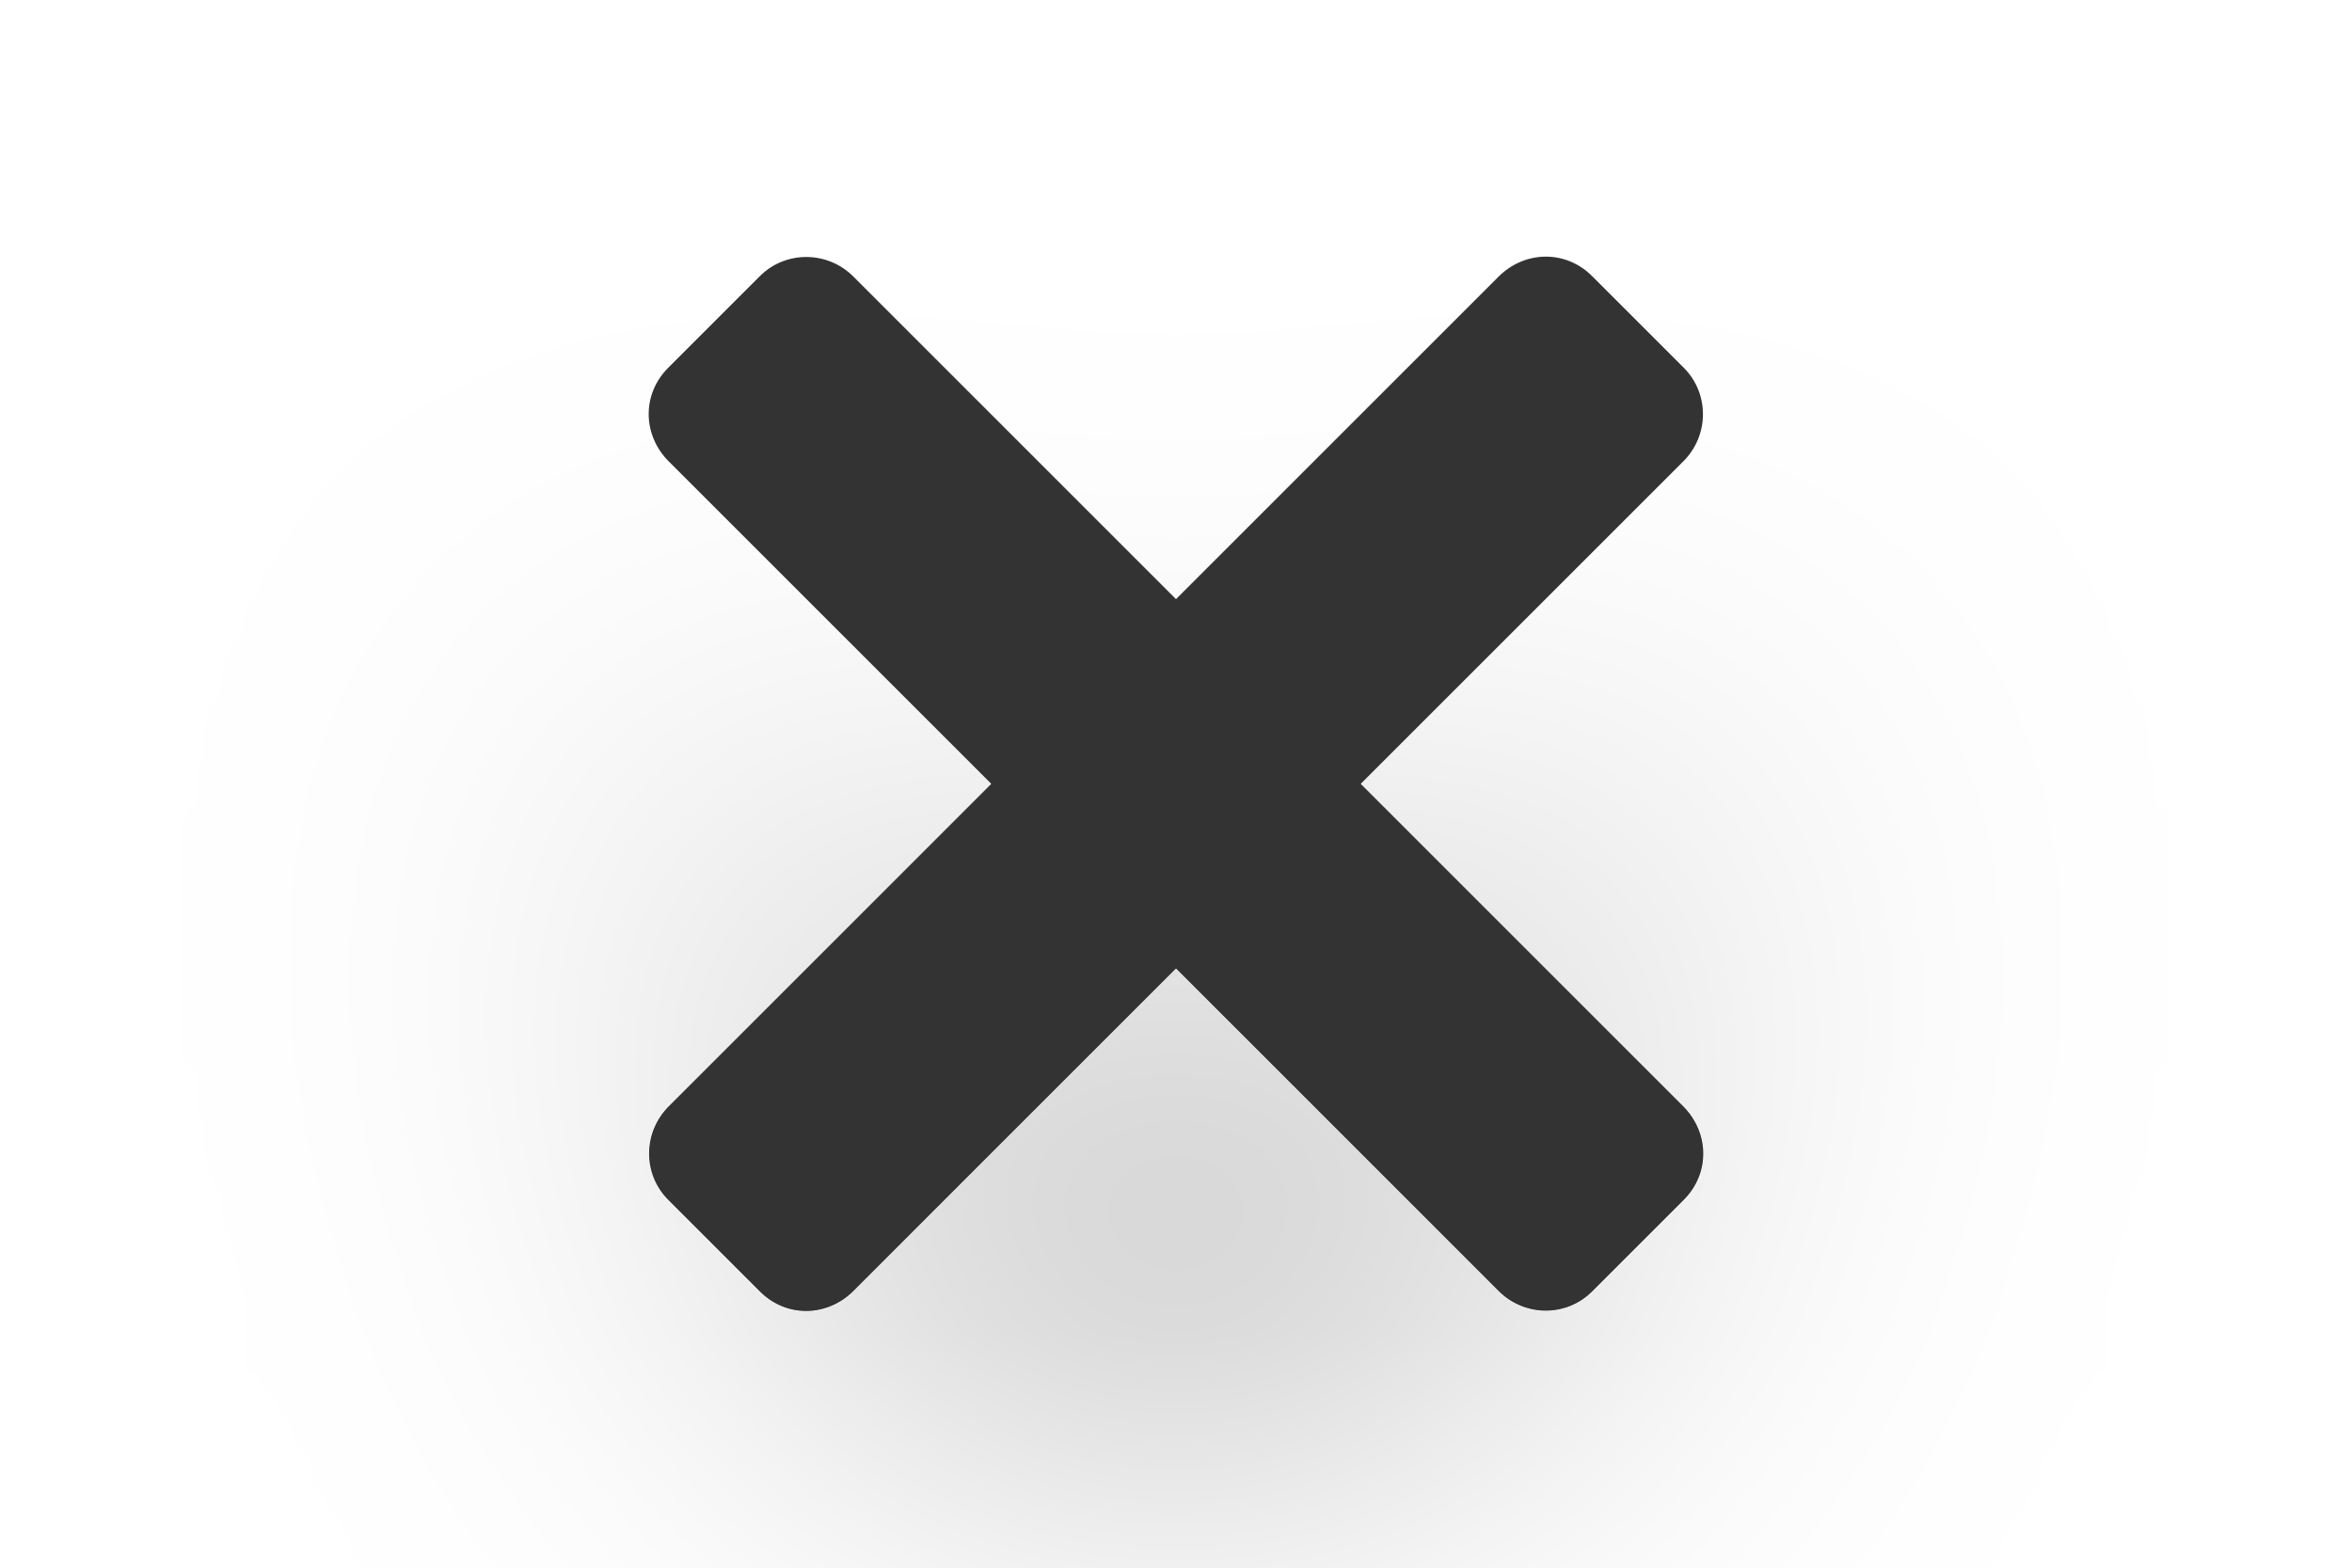
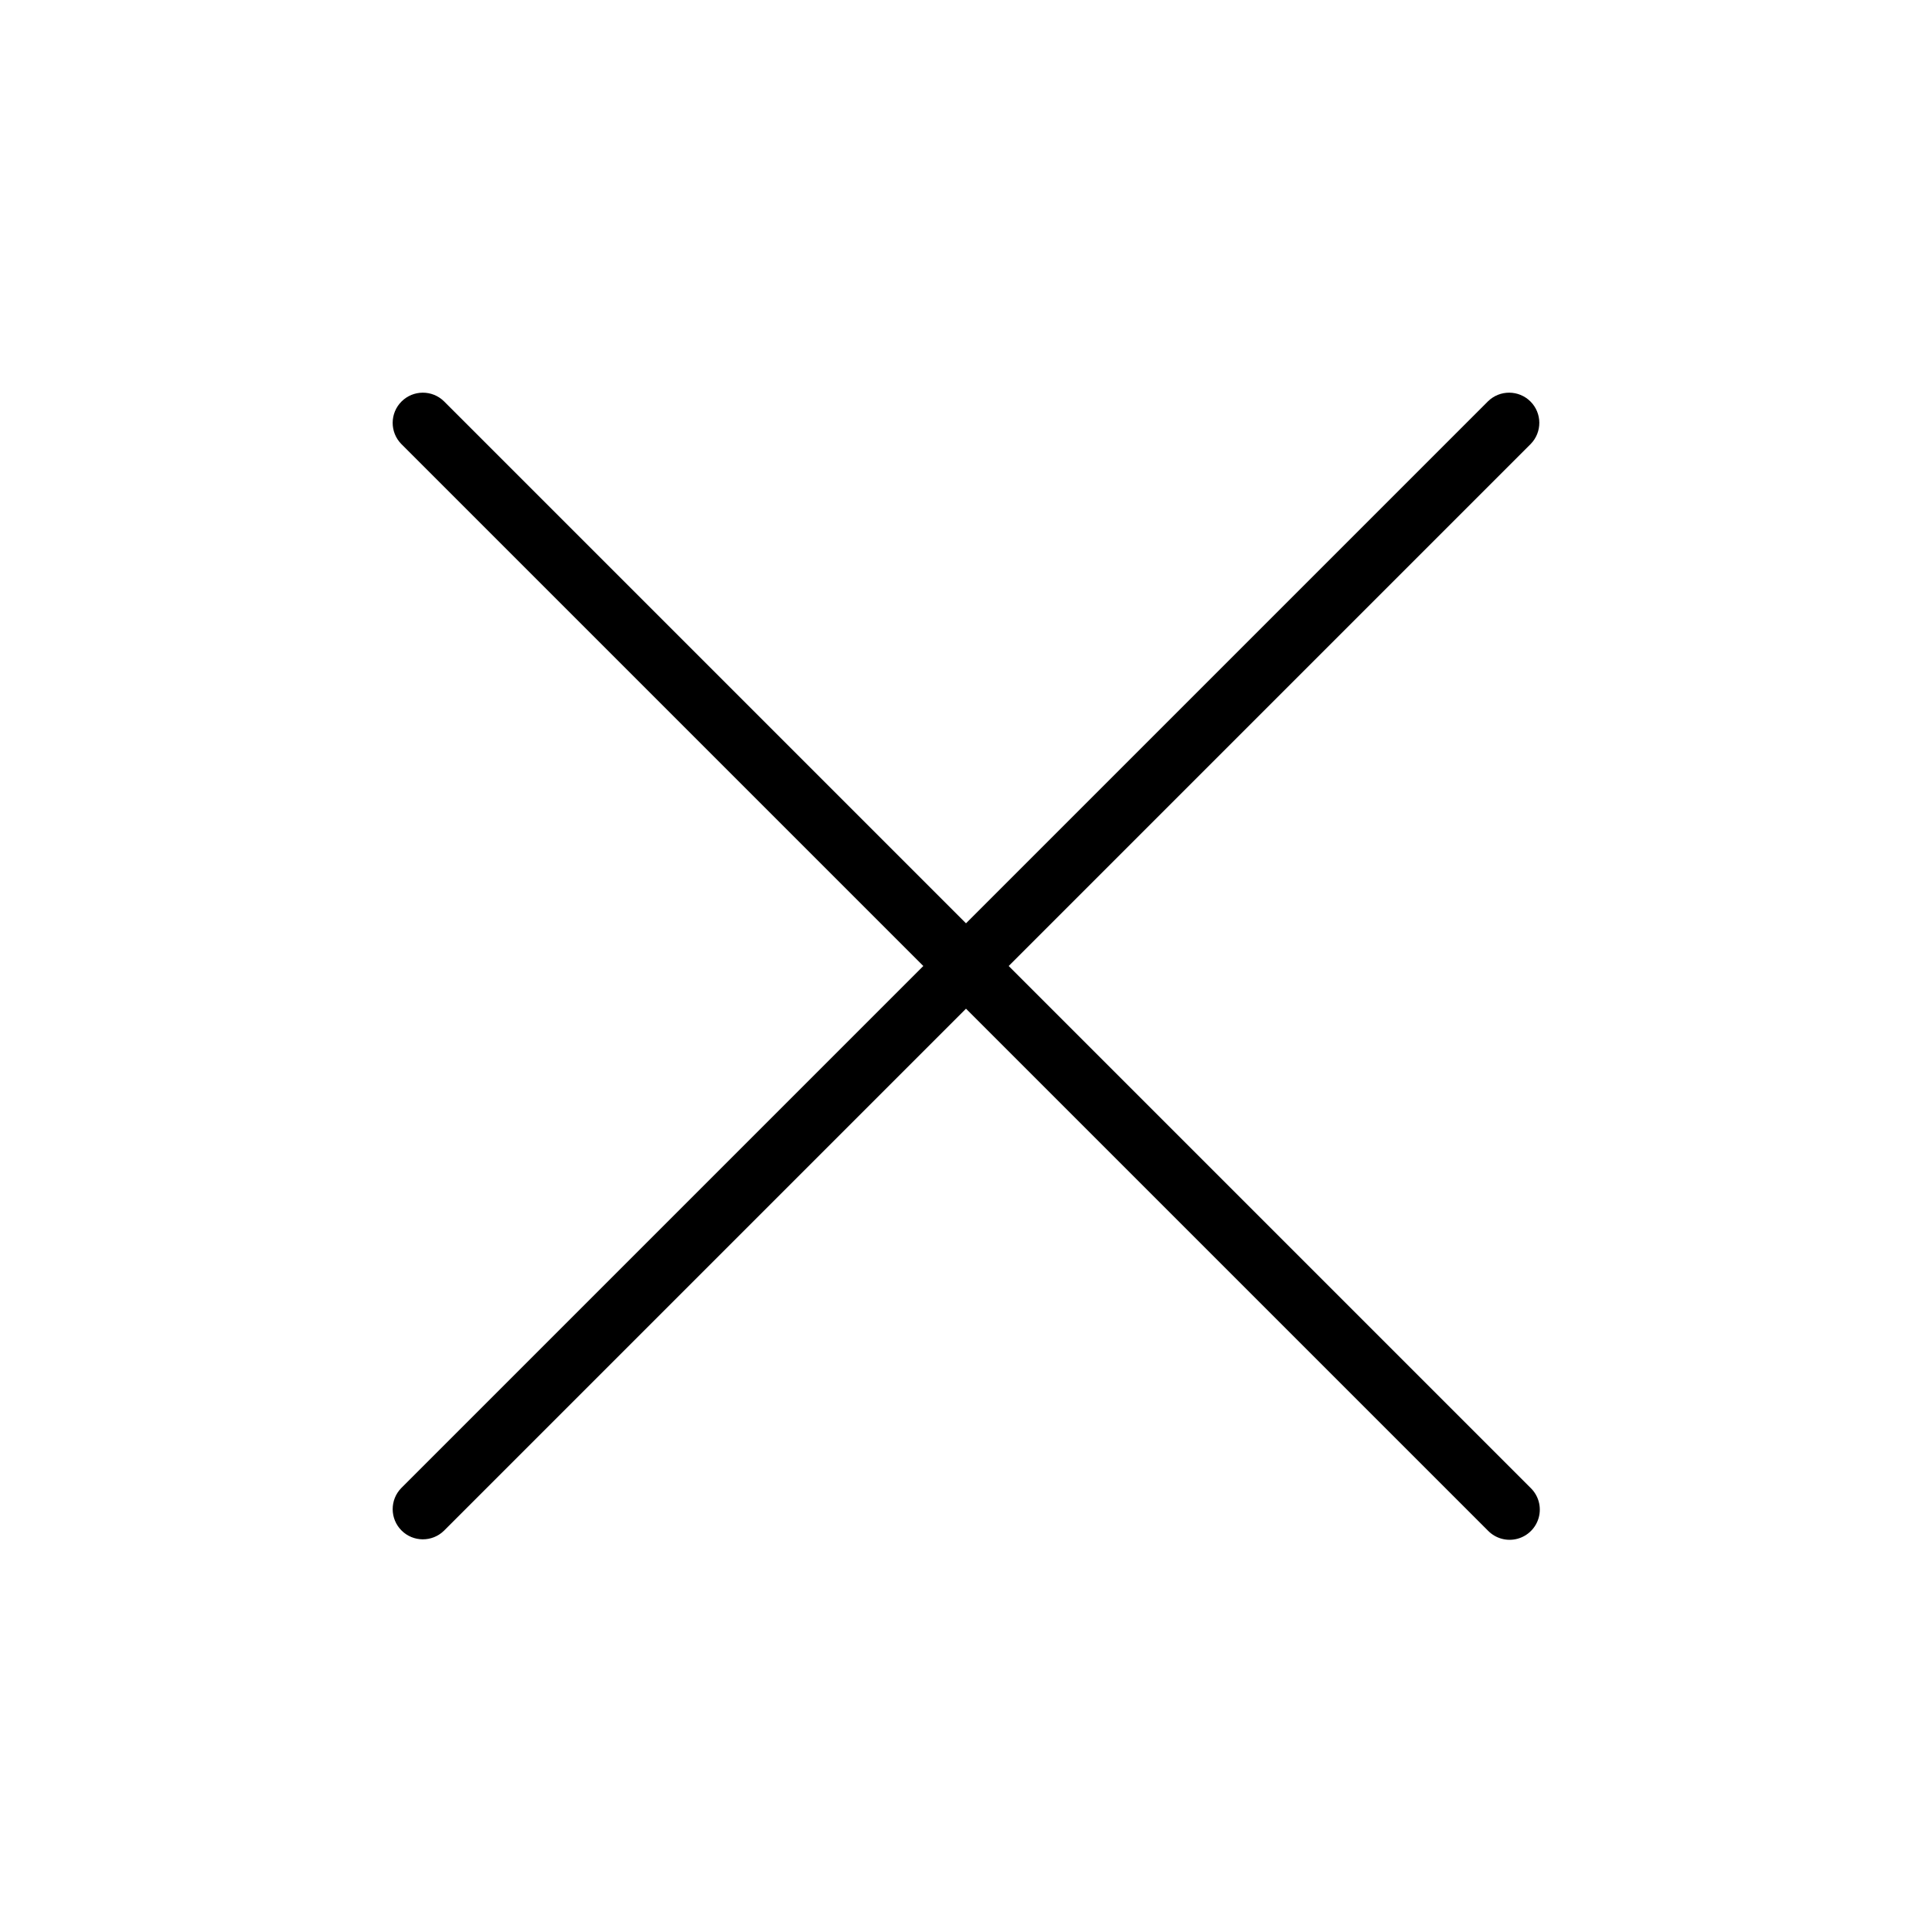
- <svg xmlns="http://www.w3.org/2000/svg" width="18" height="12" viewBox="0 0 18 12" fill="none">
-   <g filter="url(#filter0_d_5_2073)">
-     <path fill-rule="evenodd" clip-rule="evenodd" d="M10.414 6L12.882 3.532C13.082 3.333 13.083 3.012 12.886 2.815L12.185 2.114C11.98 1.909 11.667 1.919 11.468 2.118L9 4.586L6.532 2.118C6.333 1.918 6.012 1.917 5.815 2.114L5.114 2.815C4.909 3.02 4.919 3.333 5.118 3.532L7.586 6L5.118 8.468C4.918 8.668 4.917 8.988 5.114 9.185L5.815 9.886C6.02 10.091 6.333 10.081 6.532 9.882L9 7.414L11.468 9.882C11.668 10.082 11.988 10.083 12.185 9.886L12.886 9.185C13.091 8.98 13.081 8.667 12.882 8.468L10.414 6Z" fill="#333333" />
-   </g>
-   <defs>
-     <filter id="filter0_d_5_2073" x="-1" y="0" width="20" height="20" filterUnits="userSpaceOnUse" color-interpolation-filters="sRGB">
-       <feFlood flood-opacity="0" result="BackgroundImageFix" />
-       <feColorMatrix in="SourceAlpha" type="matrix" values="0 0 0 0 0 0 0 0 0 0 0 0 0 0 0 0 0 0 127 0" result="hardAlpha" />
-       <feOffset dy="4" />
-       <feGaussianBlur stdDeviation="2" />
-       <feComposite in2="hardAlpha" operator="out" />
-       <feColorMatrix type="matrix" values="0 0 0 0 0 0 0 0 0 0 0 0 0 0 0 0 0 0 0.25 0" />
-       <feBlend mode="normal" in2="BackgroundImageFix" result="effect1_dropShadow_5_2073" />
-       <feBlend mode="normal" in="SourceGraphic" in2="effect1_dropShadow_5_2073" result="shape" />
-     </filter>
-   </defs>
+ <svg xmlns="http://www.w3.org/2000/svg" fill="#000000" width="800px" height="800px" viewBox="0 0 256 256" id="Flat">
+   <path d="M202.829,197.172a4,4,0,1,1-5.657,5.656L128,133.657,58.829,202.828a4,4,0,0,1-5.657-5.656L122.343,128,53.171,58.828a4,4,0,0,1,5.657-5.656L128,122.343l69.171-69.171a4,4,0,0,1,5.657,5.656L133.657,128Z" />
</svg>
